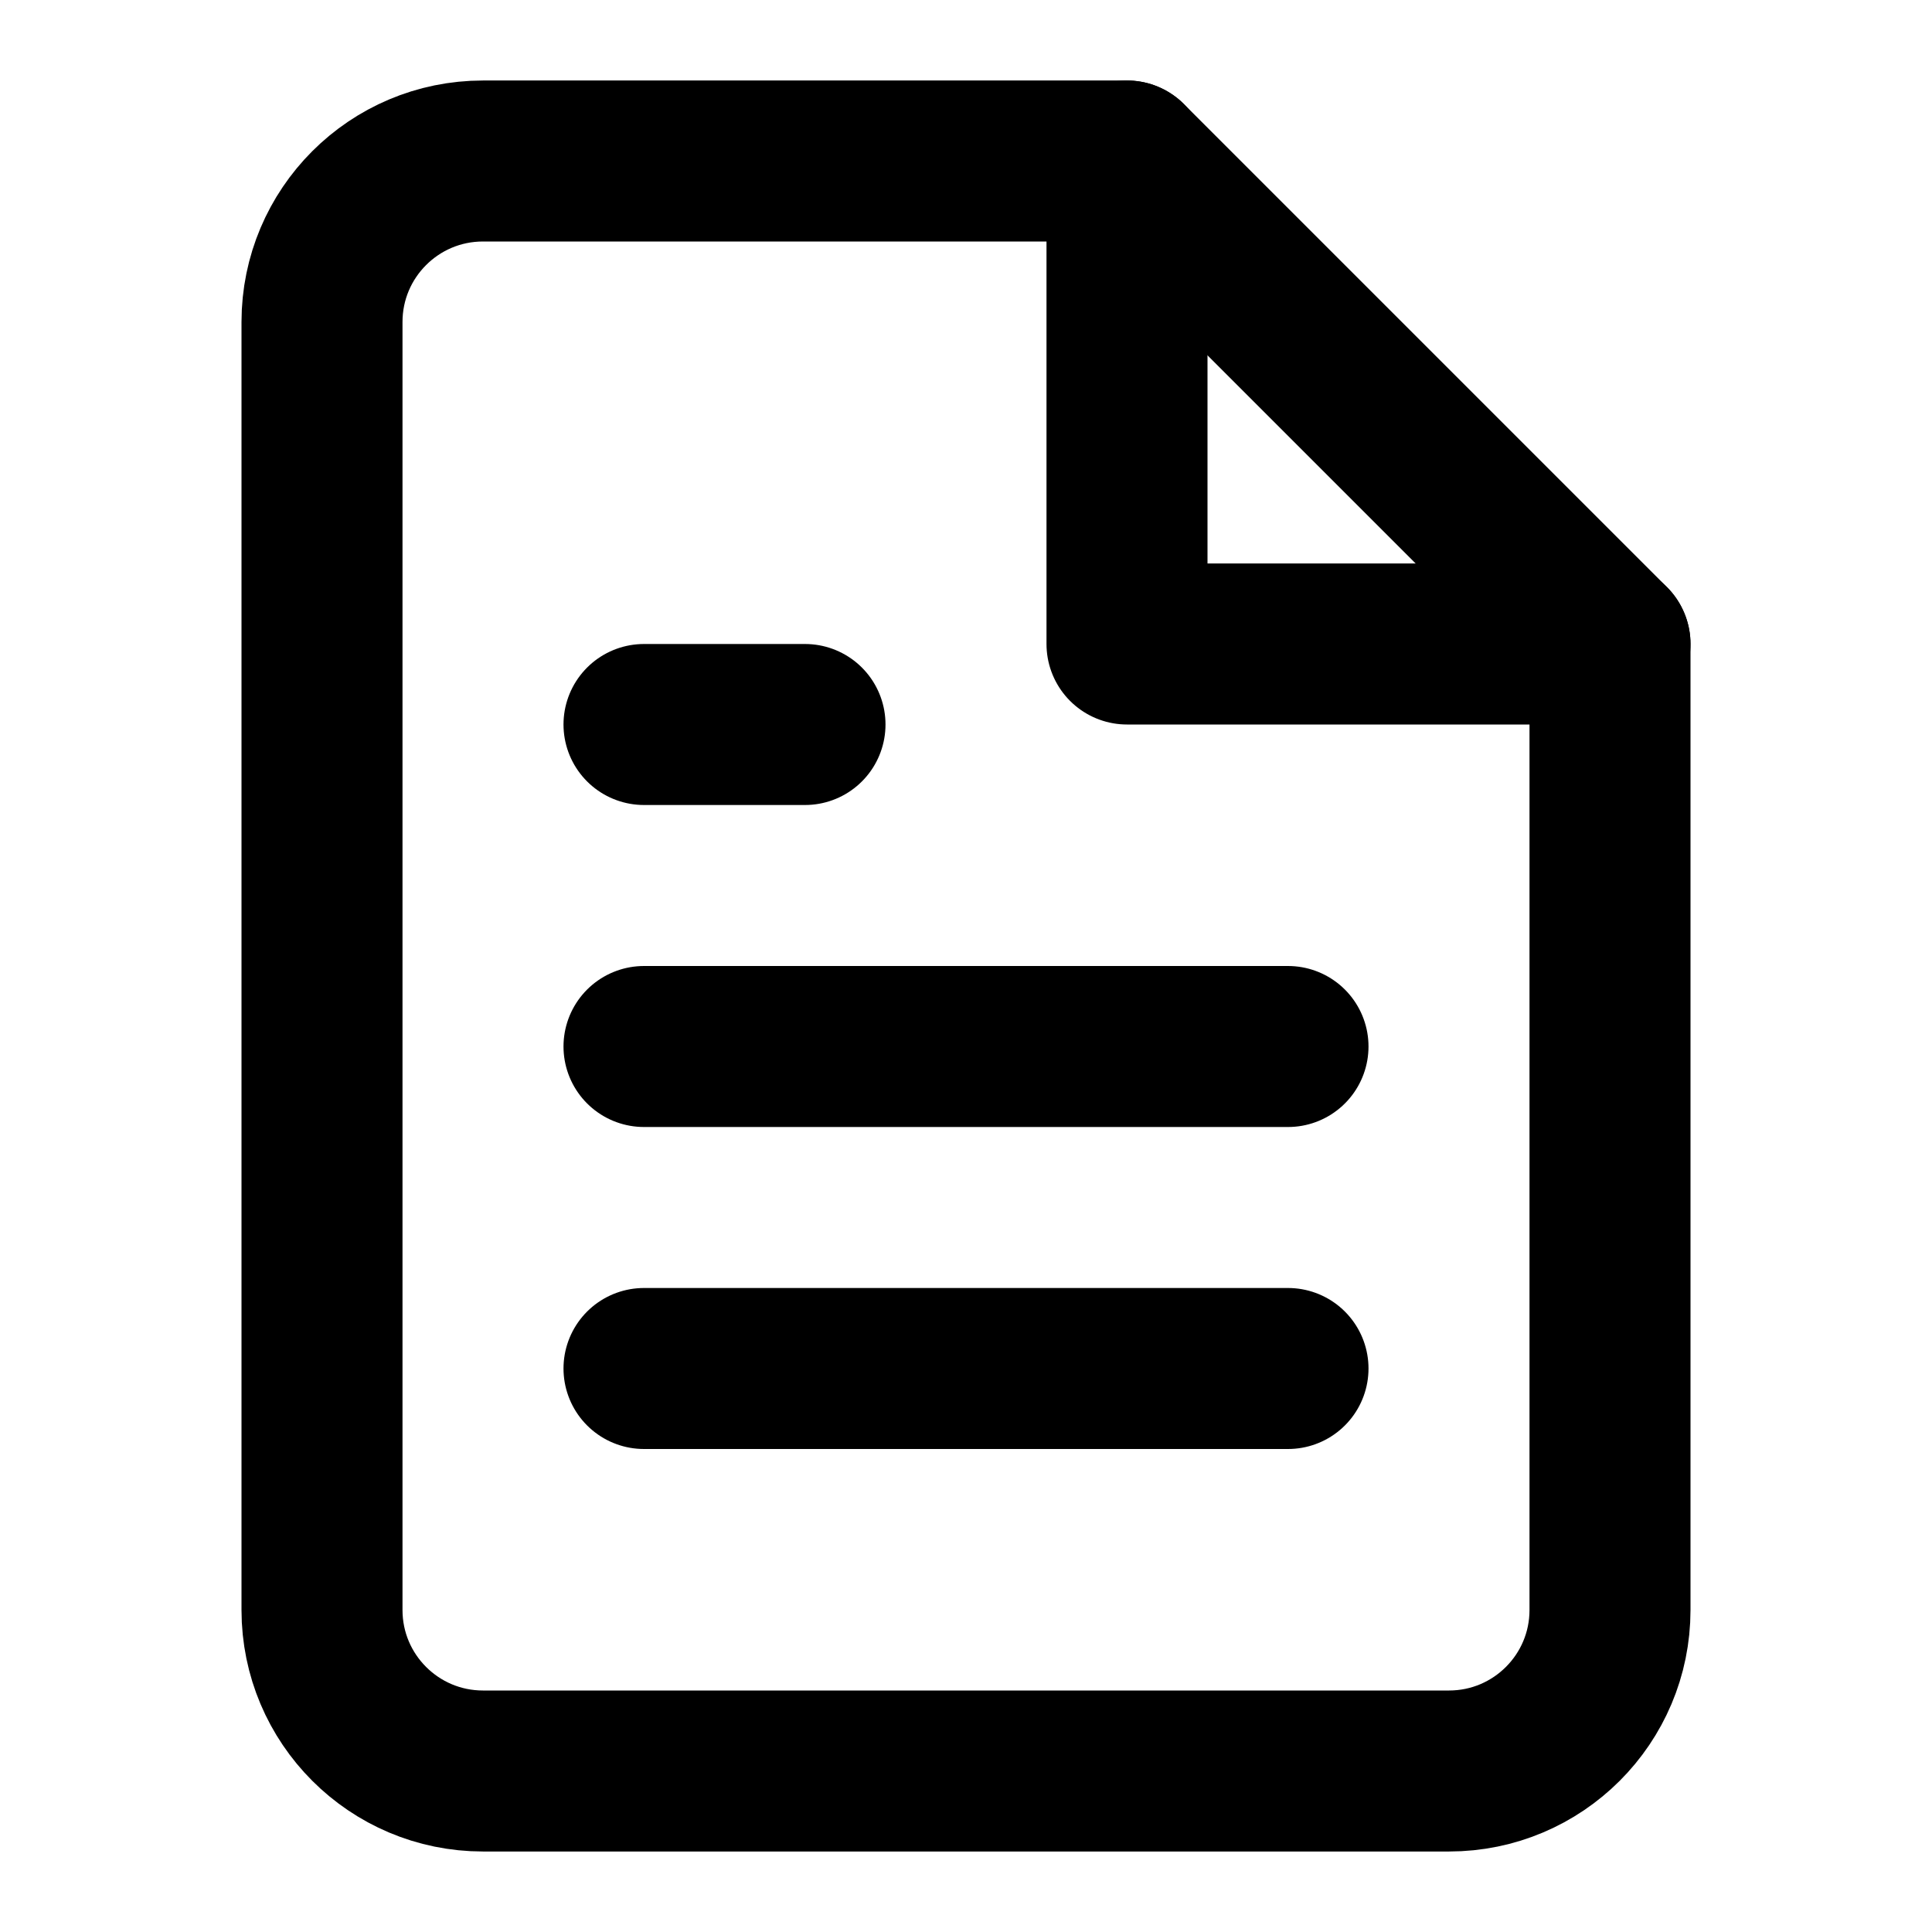
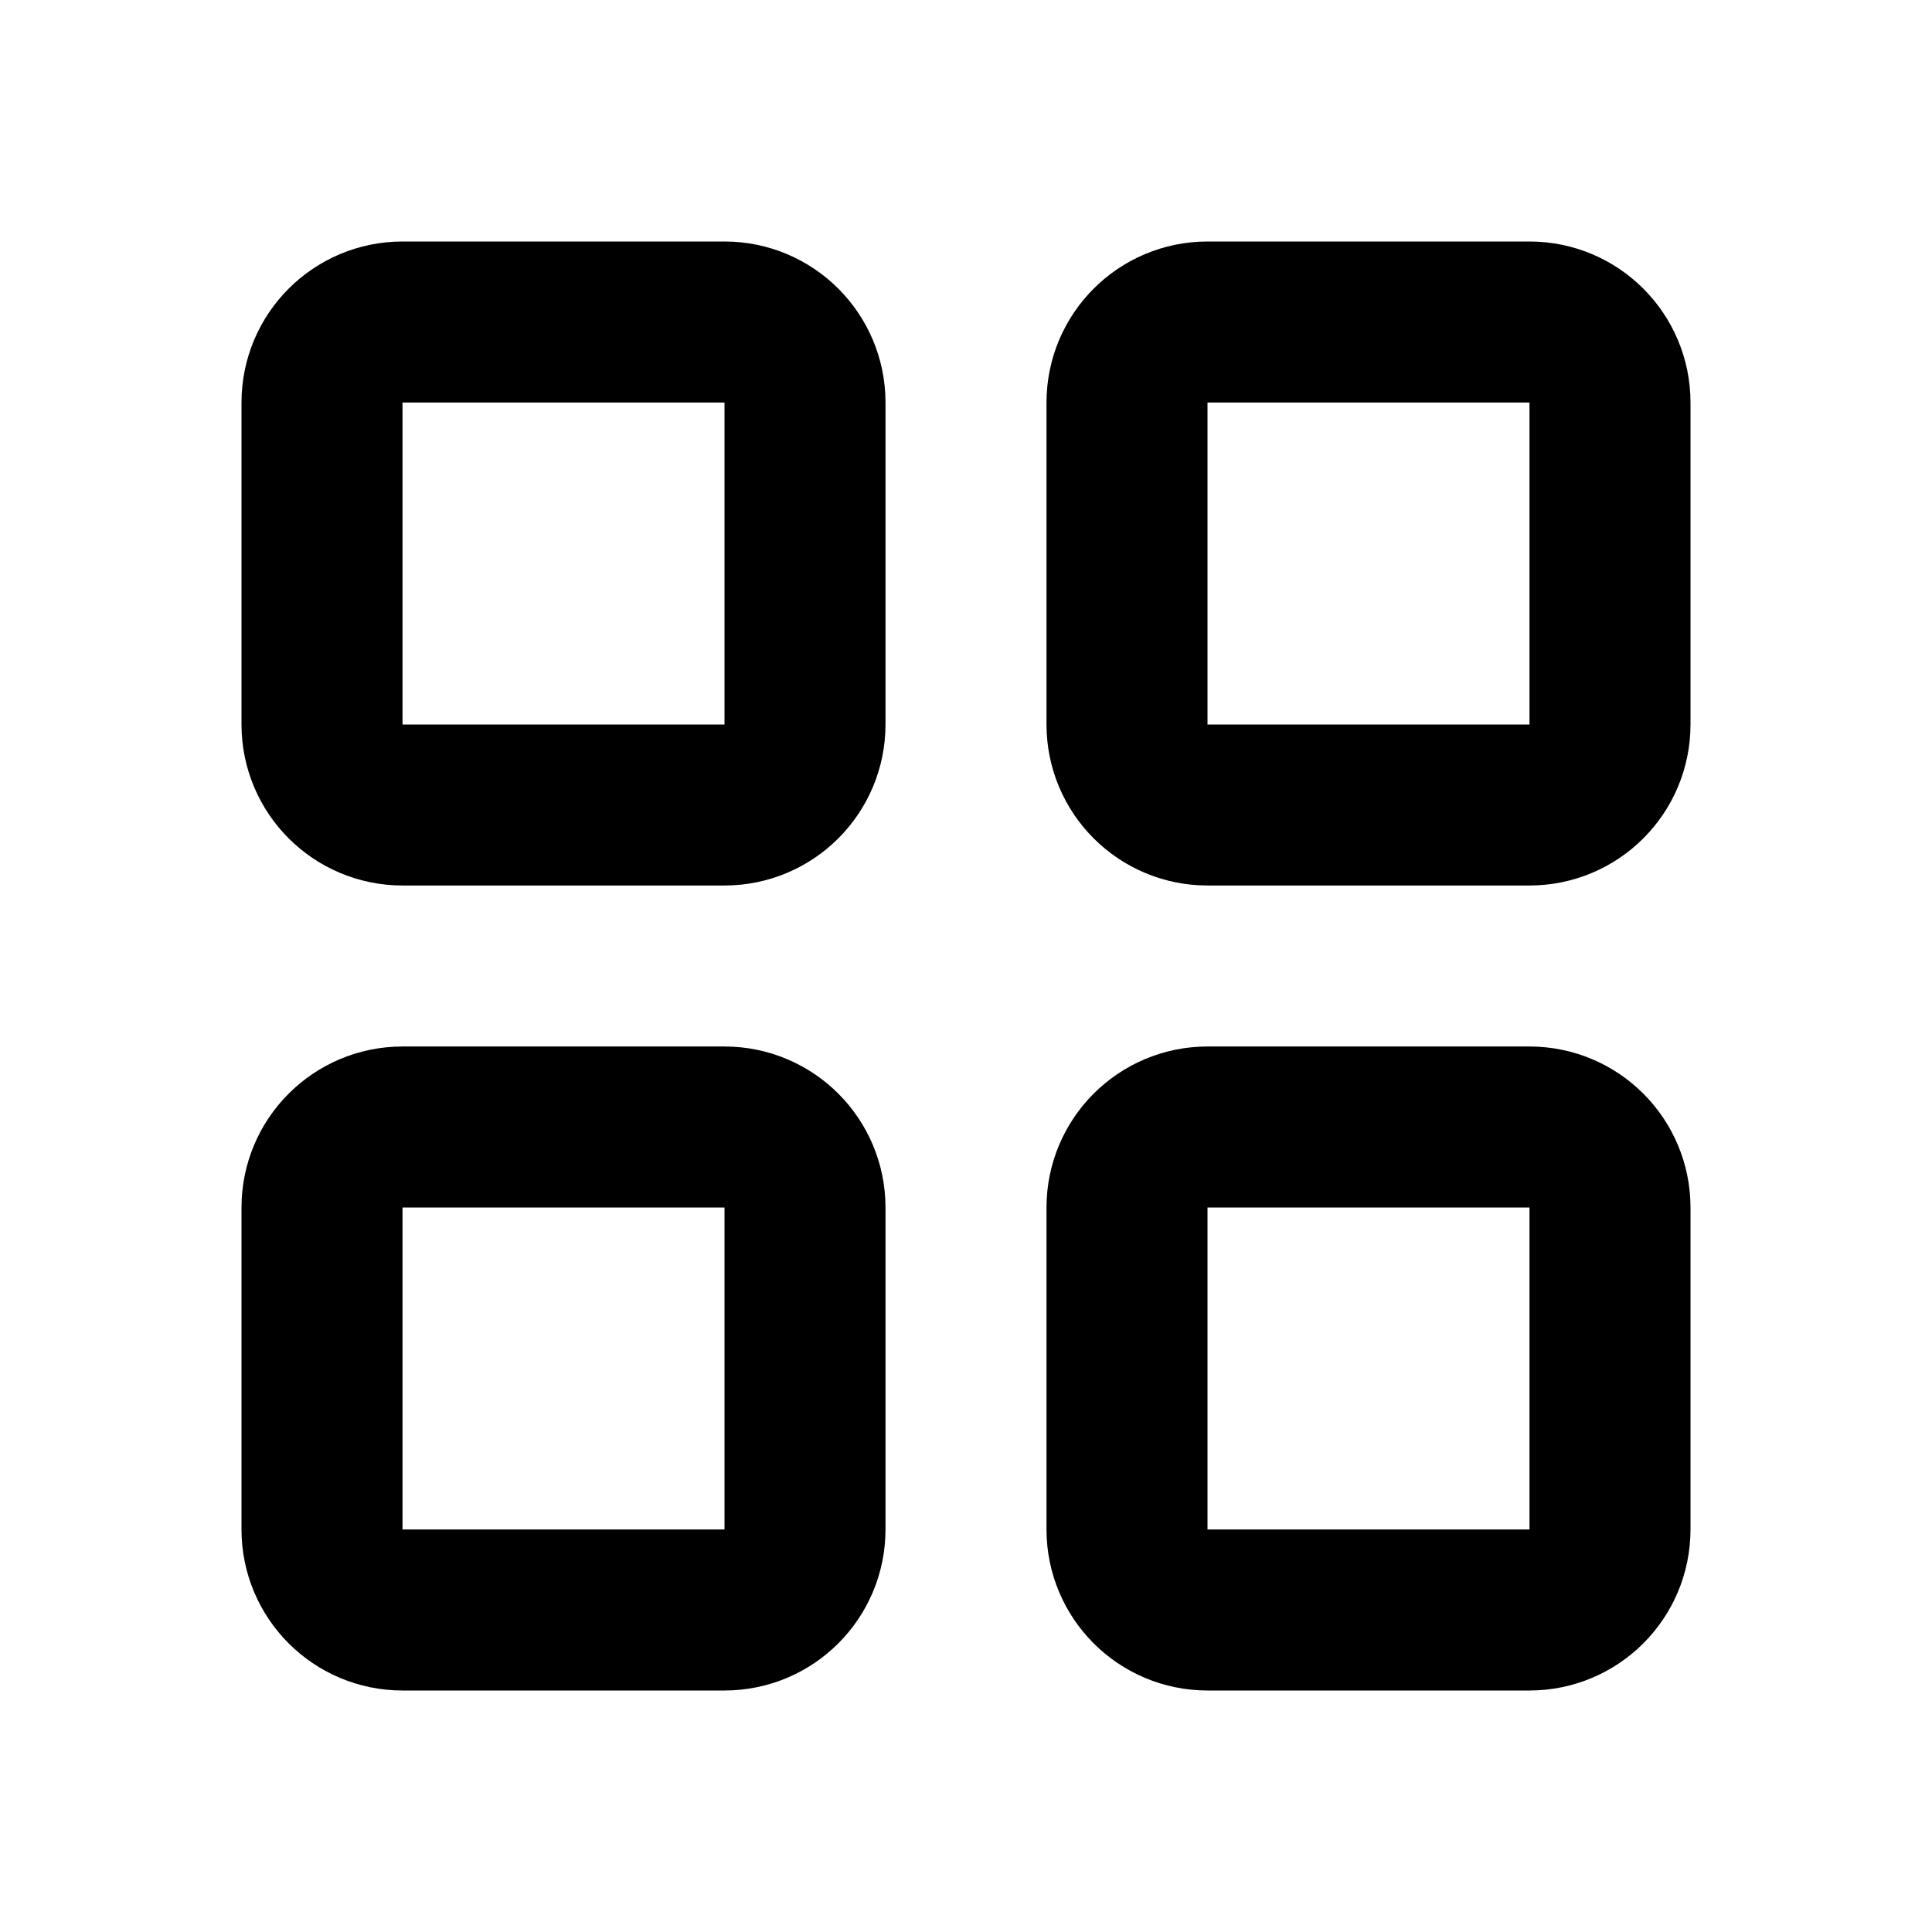
- <svg xmlns="http://www.w3.org/2000/svg" width="24" height="24" viewBox="0 0 24 24">
-   <g stroke-linejoin="round" stroke-linecap="round" stroke-width="2" fill="none" stroke="currentColor">
-     <path d="M14 2H6a2 2 0 0 0-2 2v16a2 2 0 0 0 2 2h12a2 2 0 0 0 2-2V8z" />
-     <path d="M14 2v6h6" />
-     <path d="M16 13H8" />
-     <path d="M16 17H8" />
-     <path d="M10 9H8" />
-   </g>
+ <svg xmlns="http://www.w3.org/2000/svg" class="icon icon-tabler icon-tabler-layout-grid" width="44" height="44" viewBox="0 0 24 24" stroke-width="2" stroke="currentColor" fill="none" stroke-linecap="round" stroke-linejoin="round">
+   <path stroke="none" d="M0 0h24v24H0z" fill="none" />
+   <rect x="4" y="4" width="6" height="6" rx="1" />
+   <rect x="14" y="4" width="6" height="6" rx="1" />
+   <rect x="4" y="14" width="6" height="6" rx="1" />
+   <rect x="14" y="14" width="6" height="6" rx="1" />
</svg>
